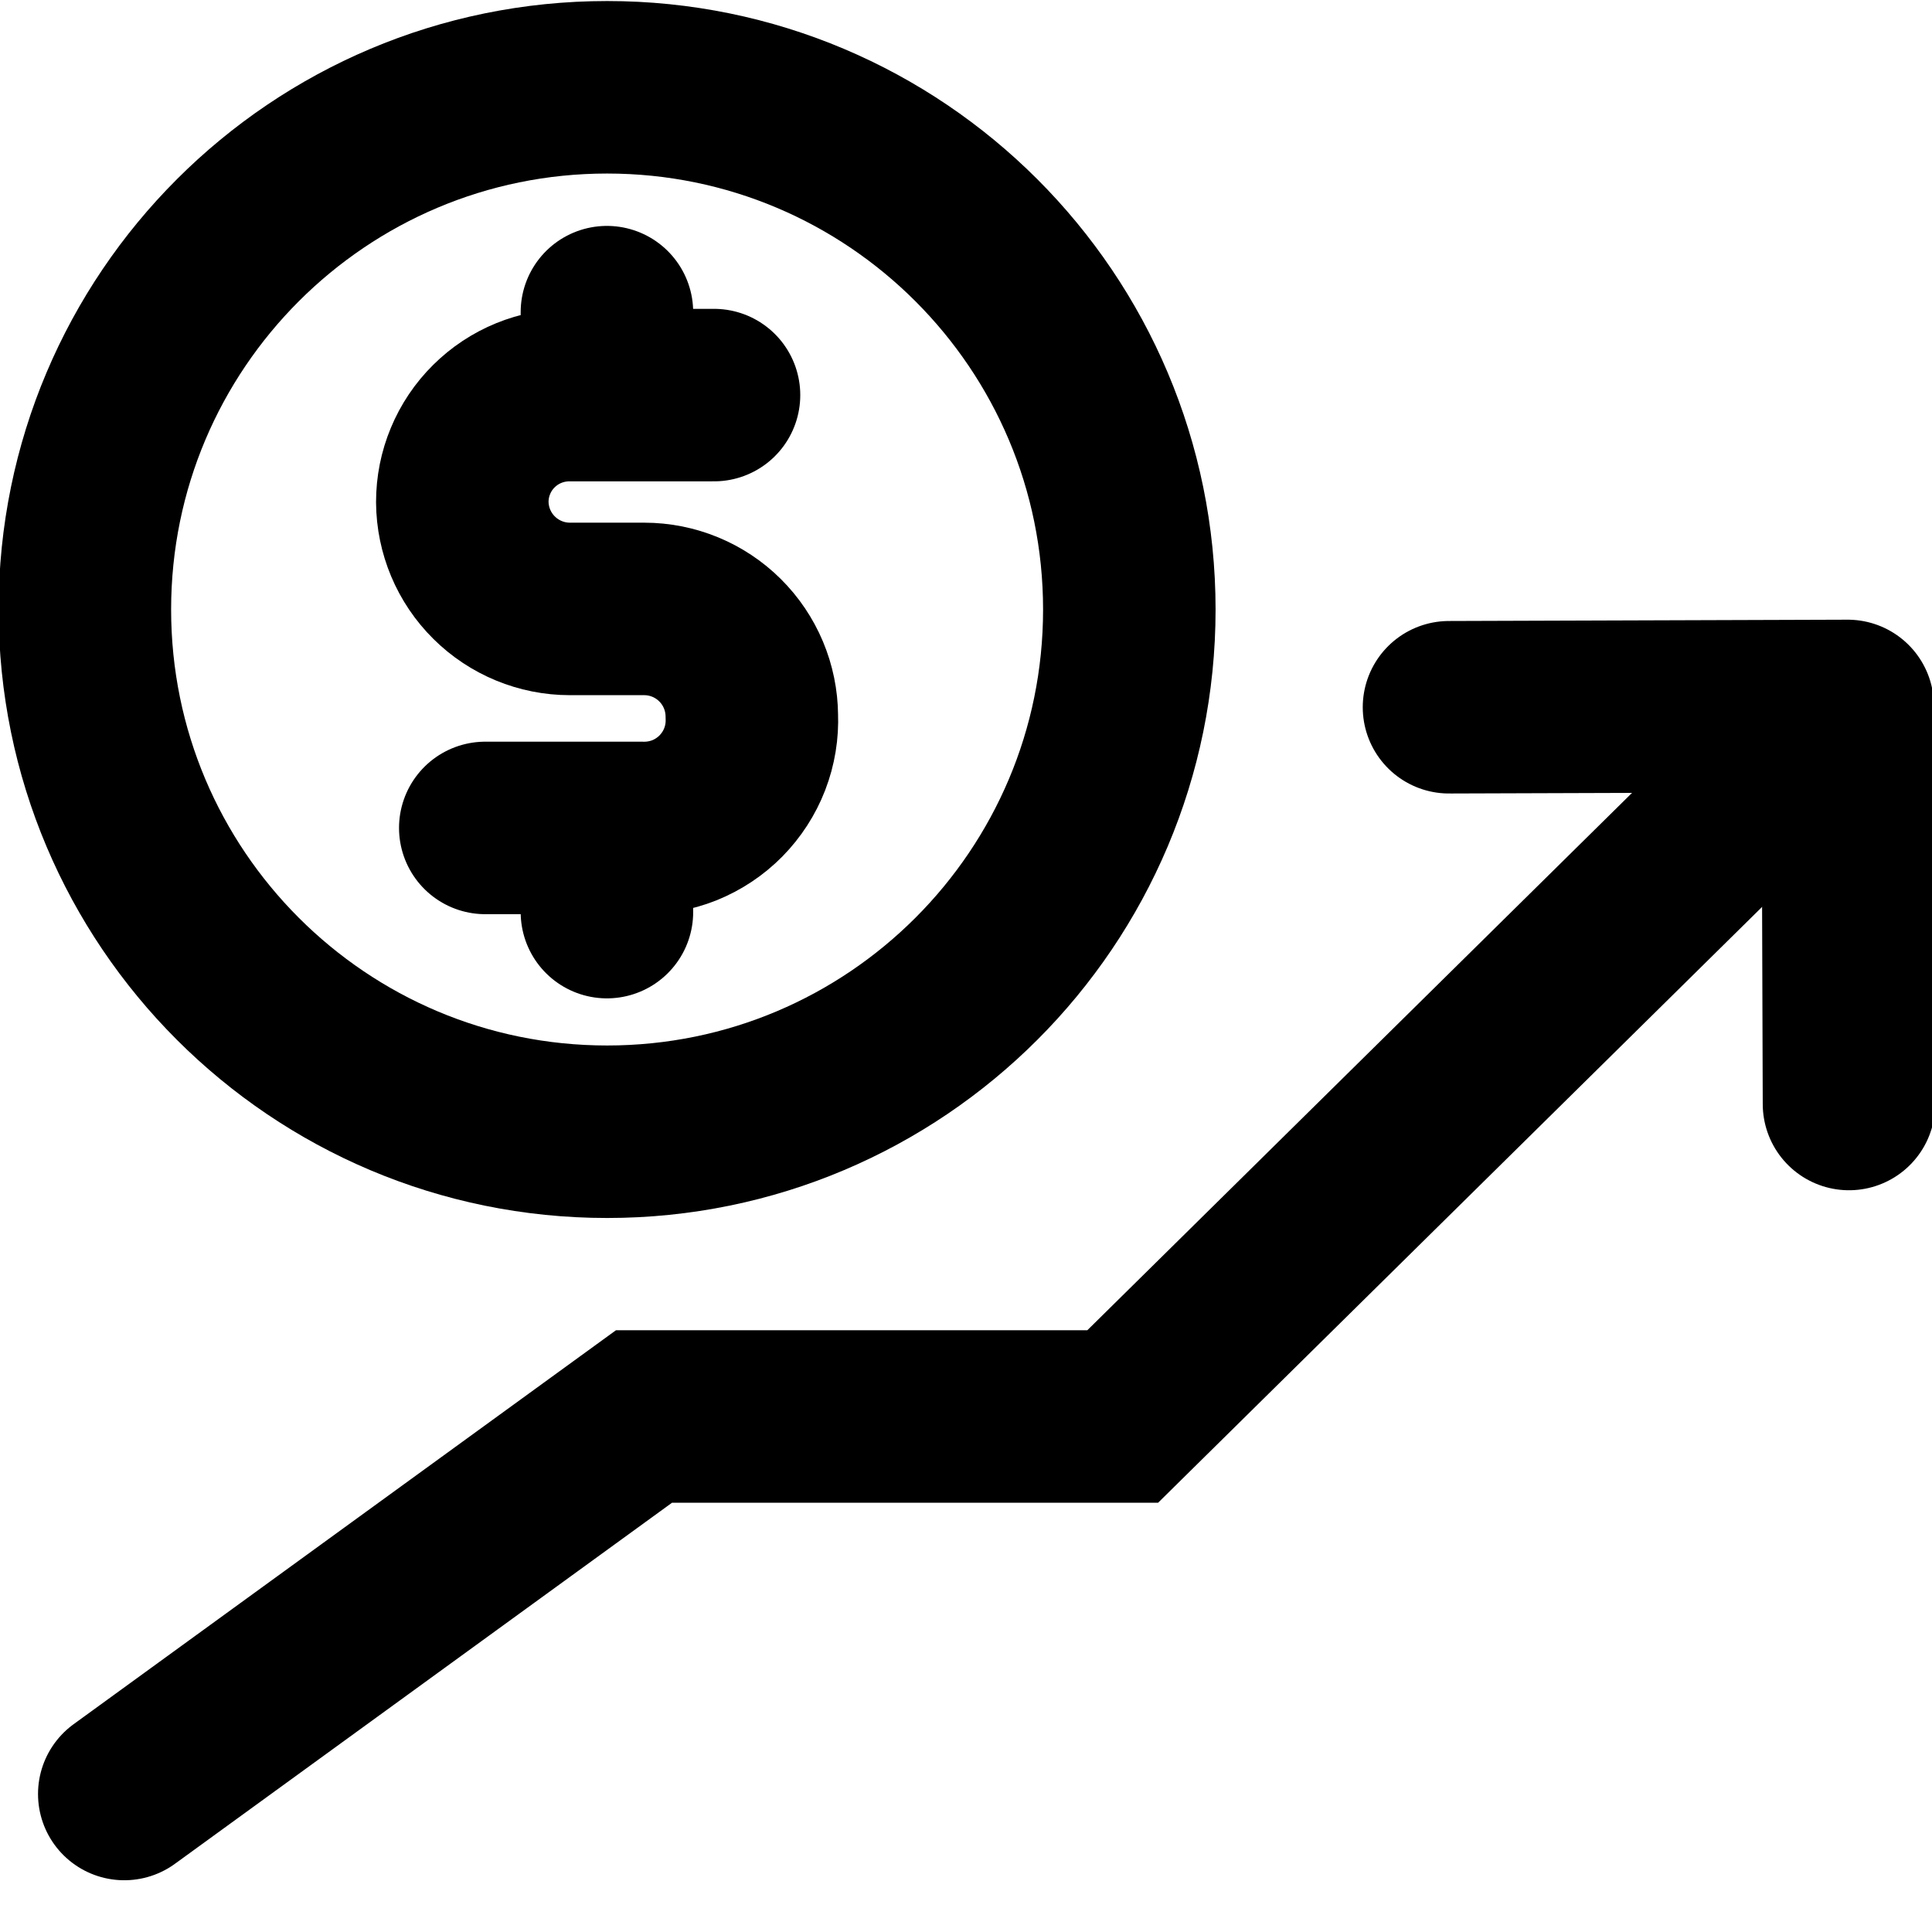
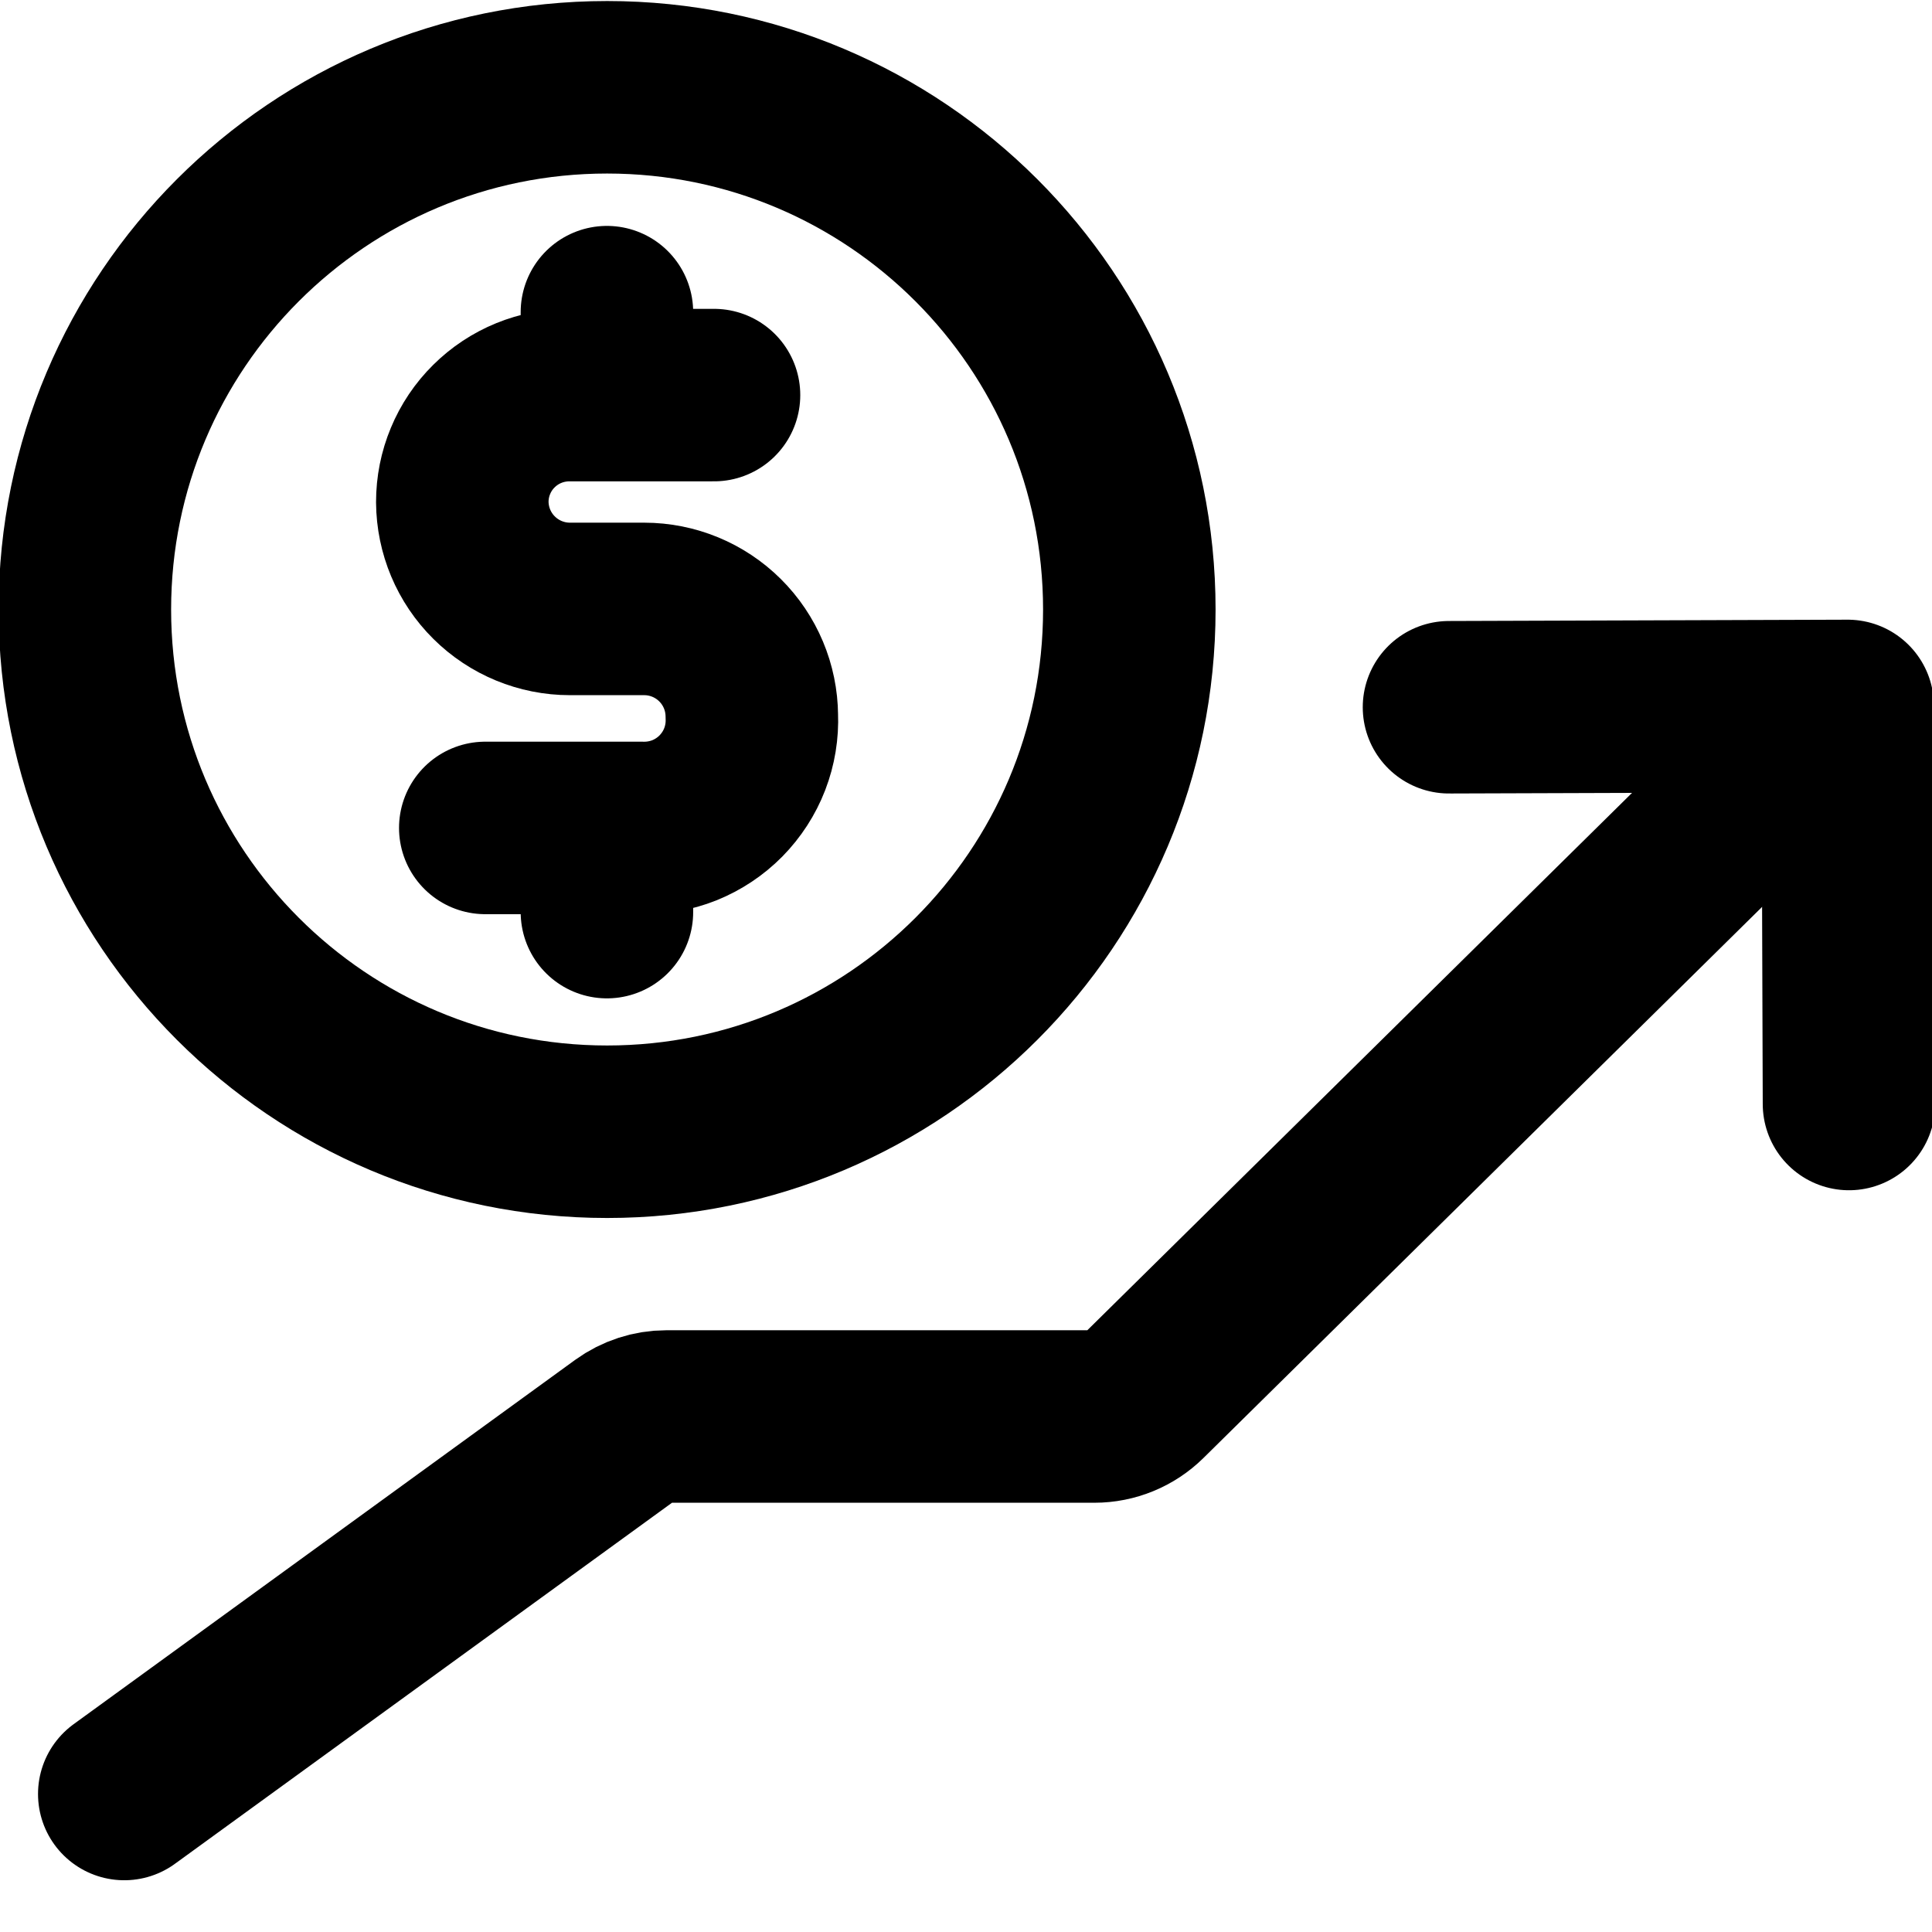
<svg xmlns="http://www.w3.org/2000/svg" width="28" height="28" viewBox="0 0 28 28" fill="none">
  <path d="M8.799 16.402C12.979 16.402 16.367 13.014 16.367 8.834C16.367 4.654 12.979 1.265 8.799 1.265C4.619 1.265 1.23 4.654 1.23 8.834C1.23 13.014 4.619 16.402 8.799 16.402Z" stroke="black" stroke-width="2.5" stroke-miterlimit="10" />
  <path d="M10.348 5.726H8.26C8.056 5.725 7.853 5.764 7.664 5.841C7.475 5.918 7.303 6.032 7.158 6.176C7.012 6.32 6.897 6.492 6.819 6.68C6.74 6.869 6.7 7.071 6.7 7.276C6.703 7.688 6.868 8.082 7.161 8.372C7.453 8.662 7.848 8.825 8.26 8.825H9.336C9.748 8.825 10.143 8.988 10.435 9.278C10.728 9.569 10.893 9.963 10.896 10.375C10.905 10.589 10.87 10.802 10.793 11.002C10.716 11.202 10.598 11.383 10.448 11.536C10.298 11.688 10.117 11.808 9.919 11.888C9.72 11.967 9.507 12.005 9.293 11.999H7.033" stroke="black" stroke-width="2.5" stroke-linecap="round" stroke-linejoin="round" />
  <path d="M8.796 5.686V4.524" stroke="black" stroke-width="2.5" stroke-linecap="round" stroke-linejoin="round" />
  <path d="M8.796 13.219V12.111" stroke="black" stroke-width="2.5" stroke-linecap="round" stroke-linejoin="round" />
-   <path d="M26.2 10.734L16.271 20.529H9.333L1.801 26" stroke="black" stroke-width="2.5" stroke-miterlimit="10" stroke-linecap="round" />
+   <path d="M26.2 10.734L16.563 20.241C16.376 20.425 16.124 20.529 15.861 20.529H9.658C9.447 20.529 9.241 20.596 9.07 20.72L1.801 26" stroke="black" stroke-width="2.5" stroke-miterlimit="10" stroke-linecap="round" />
  <path d="M21 10.25L26.778 10.231L26.797 16" stroke="black" stroke-width="2.5" stroke-linecap="round" stroke-linejoin="round" />
</svg>
